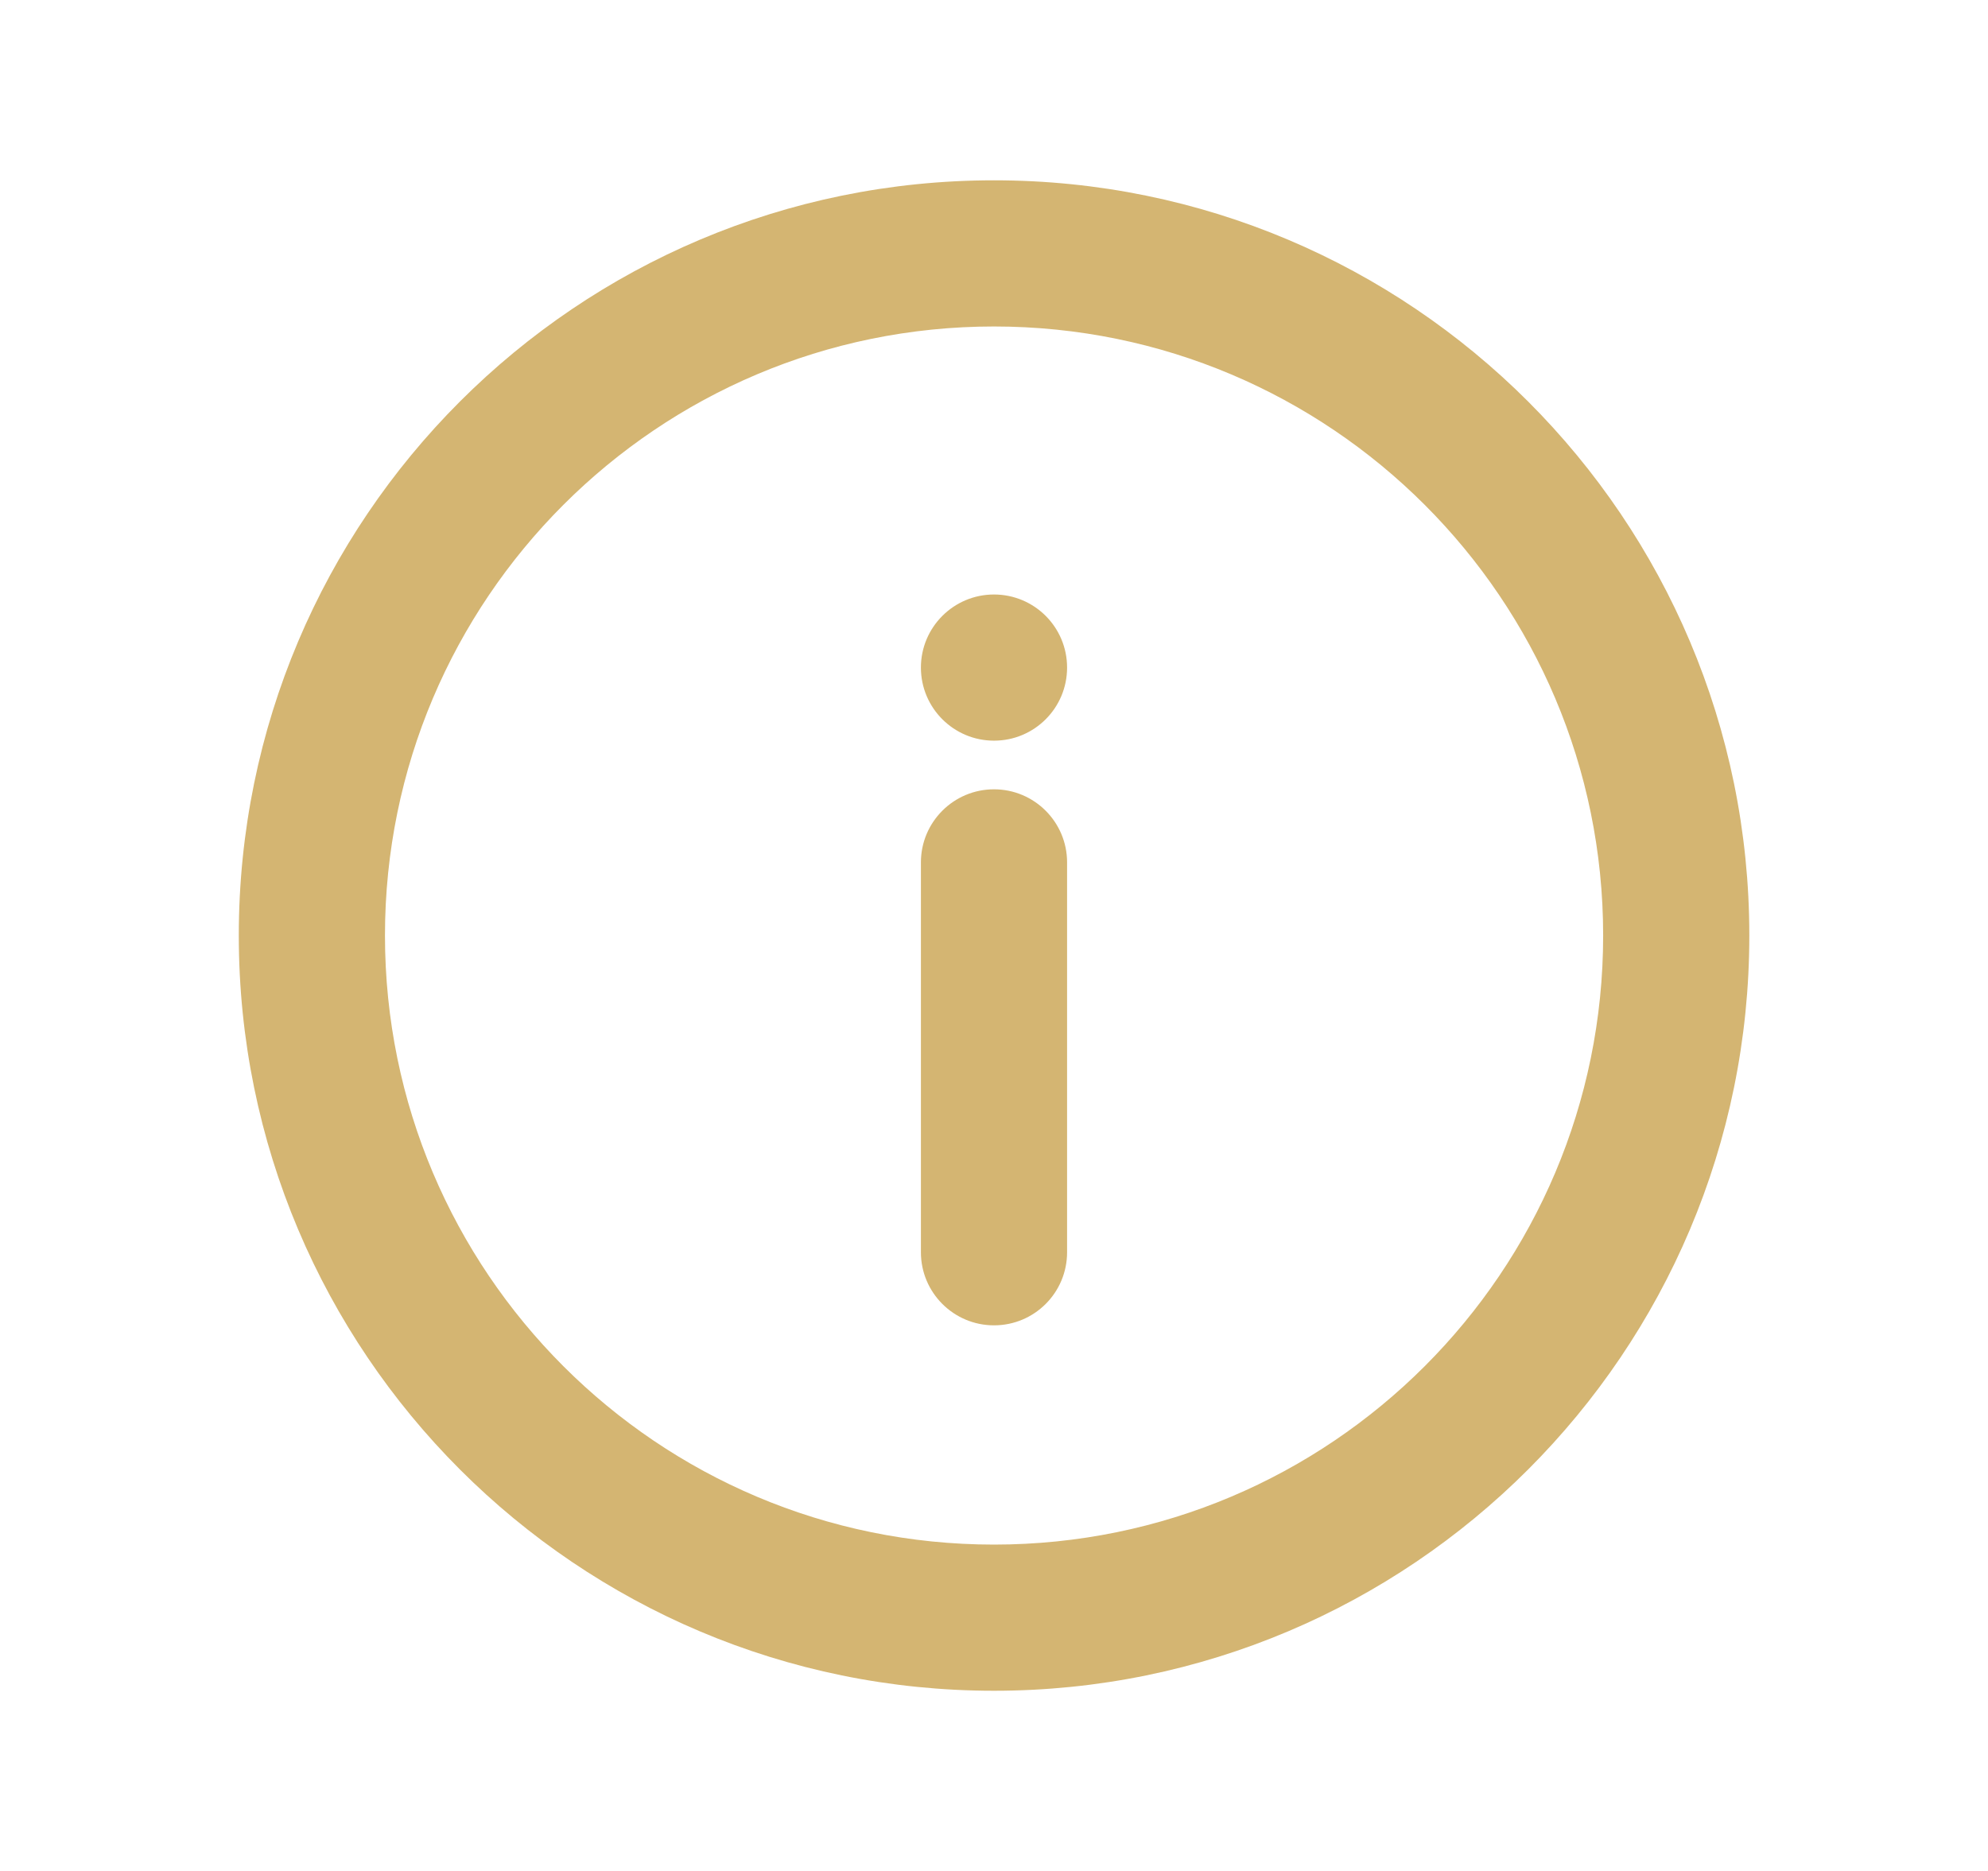
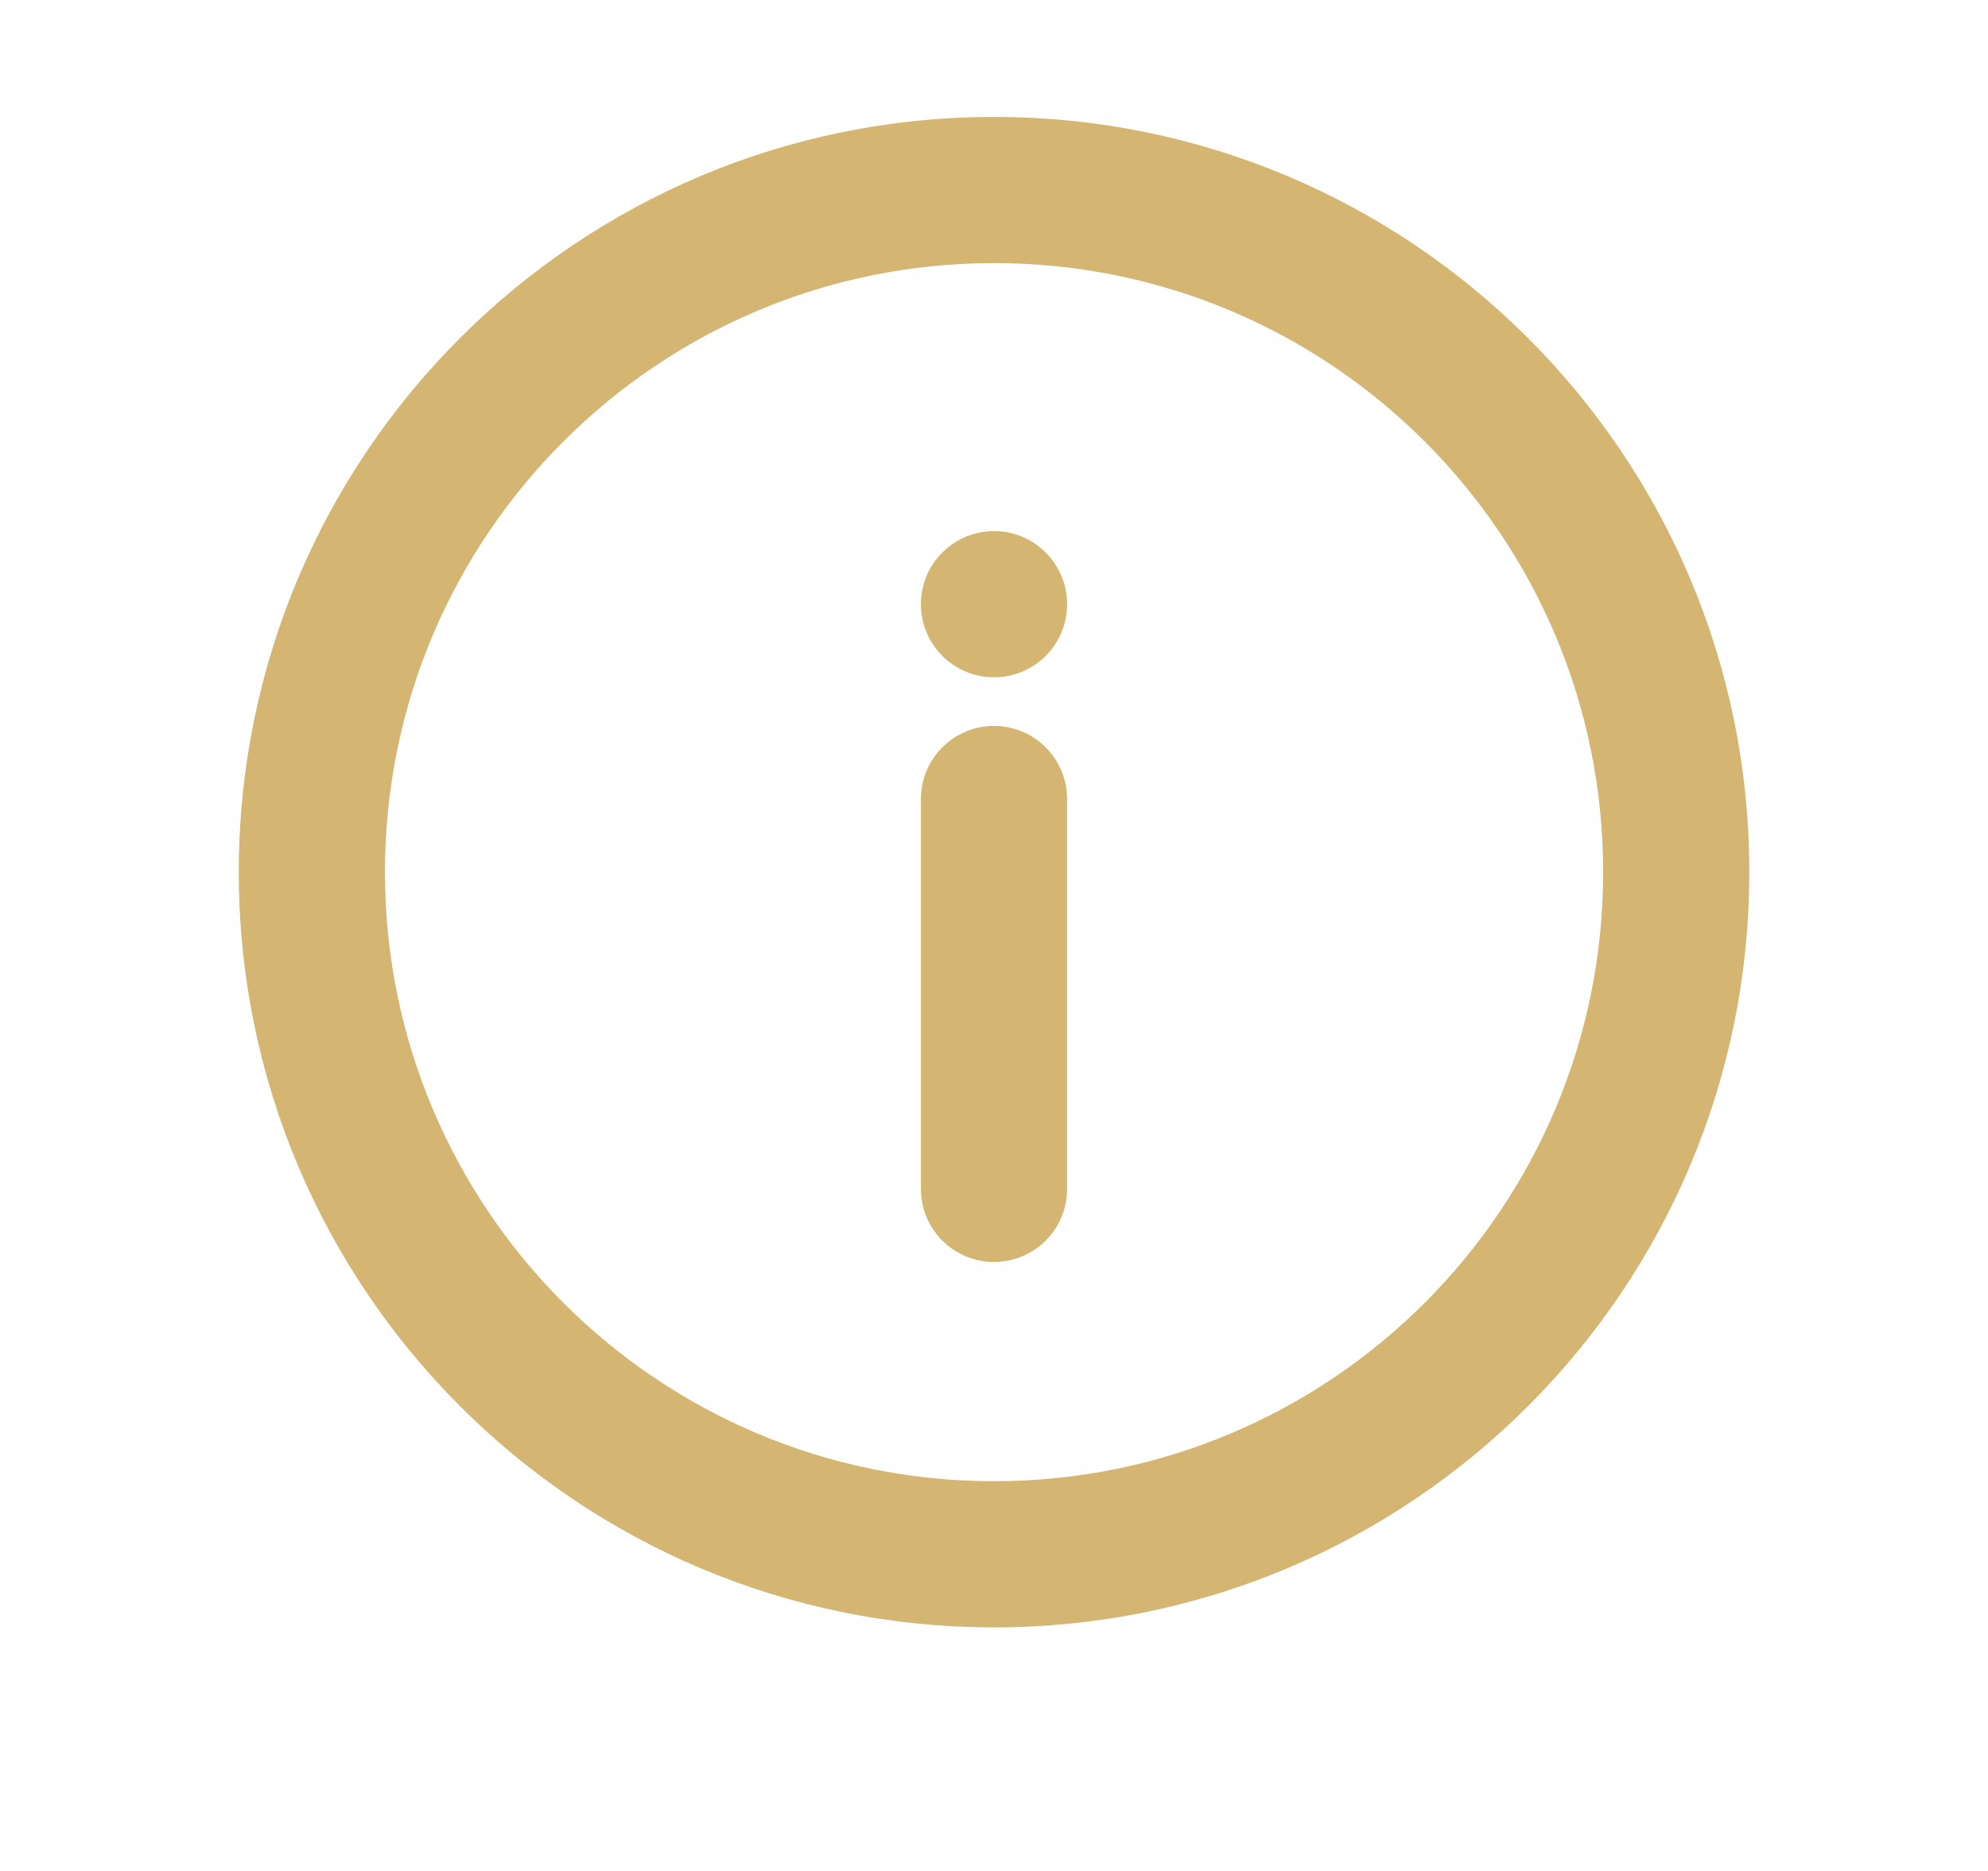
- <svg xmlns="http://www.w3.org/2000/svg" width="17" height="16" viewBox="0 0 17 16">
-   <g fill="#D4B572">
-     <path d="M6.458 12.917c3.567 0 6.459-2.892 6.459-6.459C12.917 2.891 10.025 0 6.458 0 2.891 0 0 2.891 0 6.458s2.891 6.459 6.458 6.459zm0-1.25c-2.876 0-5.208-2.332-5.208-5.209 0-2.876 2.332-5.208 5.208-5.208 2.877 0 5.209 2.332 5.209 5.208 0 2.877-2.332 5.209-5.209 5.209z" transform="translate(2.042 1.542)" />
-     <path d="M6.458 4.792c.346 0 .625-.28.625-.625 0-.346-.28-.625-.625-.625s-.625.28-.625.625.28.625.625.625zm0 5c.346 0 .625-.28.625-.625V5.833c0-.345-.28-.625-.625-.625s-.625.28-.625.625v3.334c0 .345.28.625.625.625z" transform="translate(2.042 1.542)" />
+ <svg xmlns="http://www.w3.org/2000/svg" version="1.1" id="圖層_1" x="0px" y="0px" width="17px" height="16px" viewBox="0 0 17 16" enable-background="new 0 0 17 16" xml:space="preserve">
+   <g>
+     <path fill="#D4B572" d="M8.5,13.917c3.566,0,6.459-2.893,6.459-6.459C14.959,3.891,12.066,1,8.5,1C4.933,1,2.042,3.891,2.042,7.458   C2.042,11.024,4.933,13.917,8.5,13.917z M8.5,12.667c-2.876,0-5.208-2.332-5.208-5.209c0-2.876,2.332-5.208,5.208-5.208   c2.877,0,5.209,2.332,5.209,5.208C13.709,10.335,11.377,12.667,8.5,12.667z" />
+     <path fill="#D4B572" d="M8.5,5.792c0.346,0,0.625-0.28,0.625-0.625c0-0.346-0.28-0.625-0.625-0.625s-0.625,0.28-0.625,0.625   S8.155,5.792,8.5,5.792z M8.5,10.792c0.346,0,0.625-0.279,0.625-0.625V6.833c0-0.345-0.28-0.625-0.625-0.625   s-0.625,0.28-0.625,0.625v3.334C7.875,10.513,8.155,10.792,8.5,10.792z" />
  </g>
</svg>
